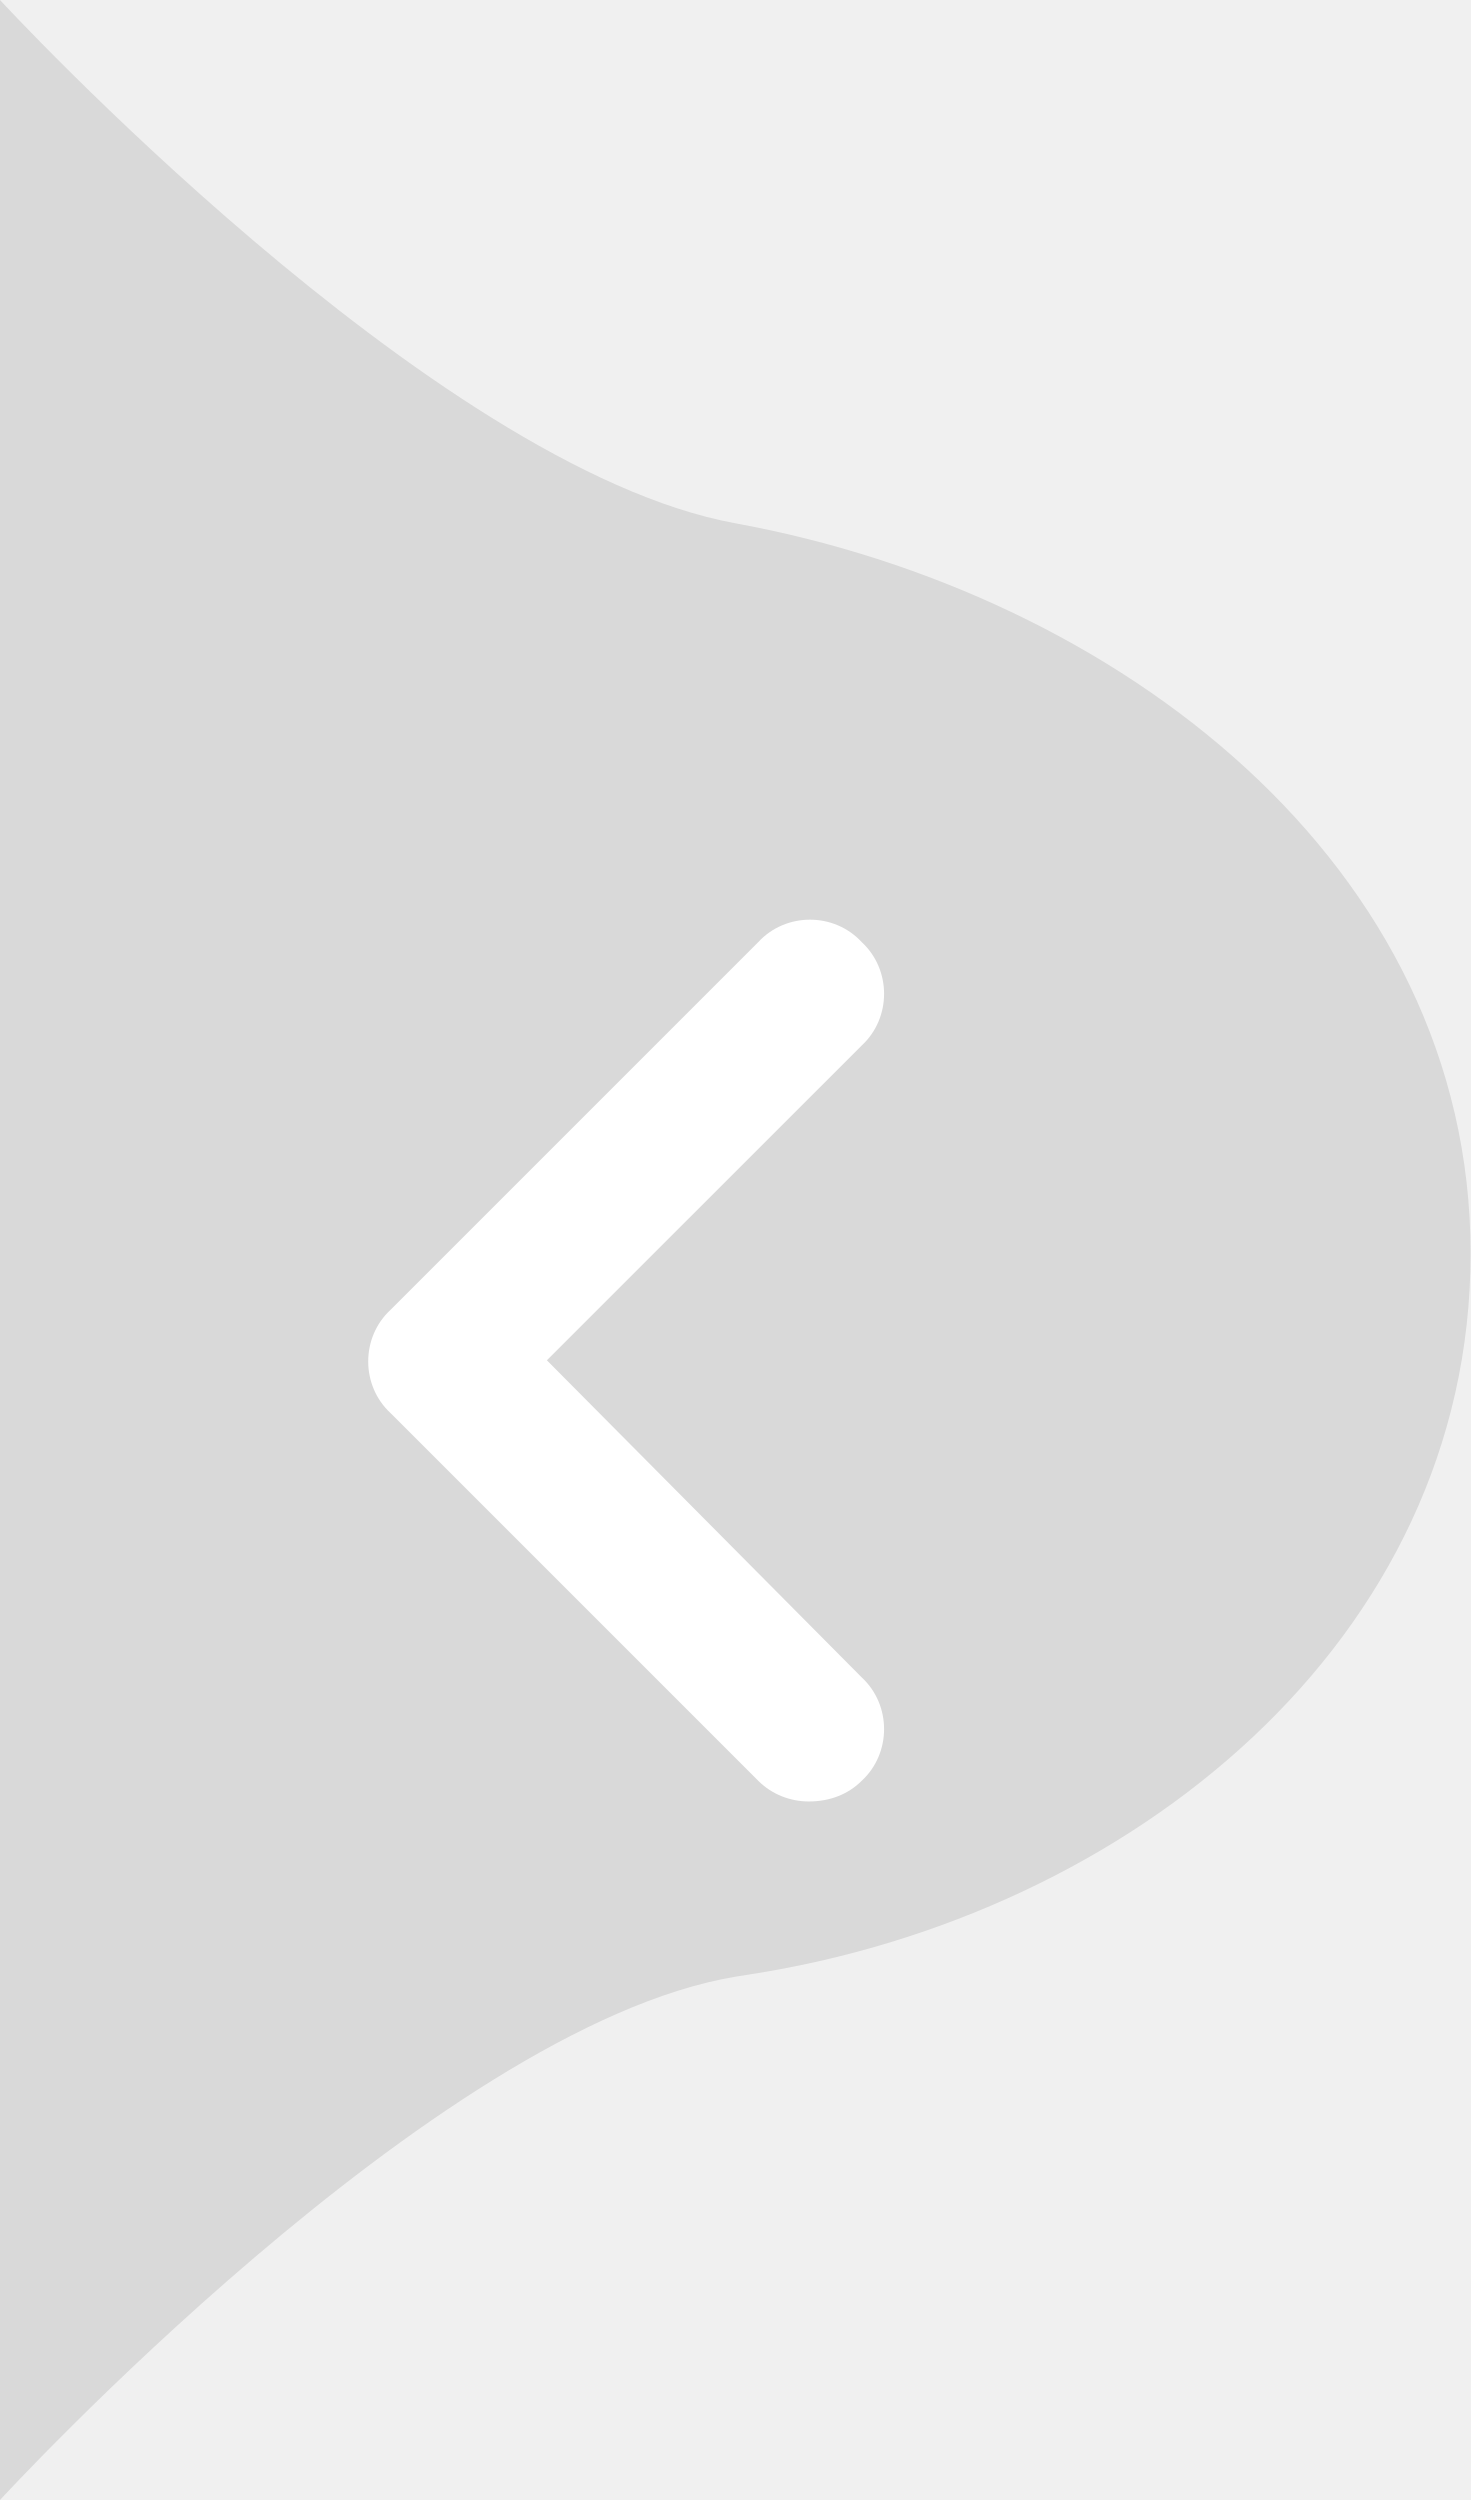
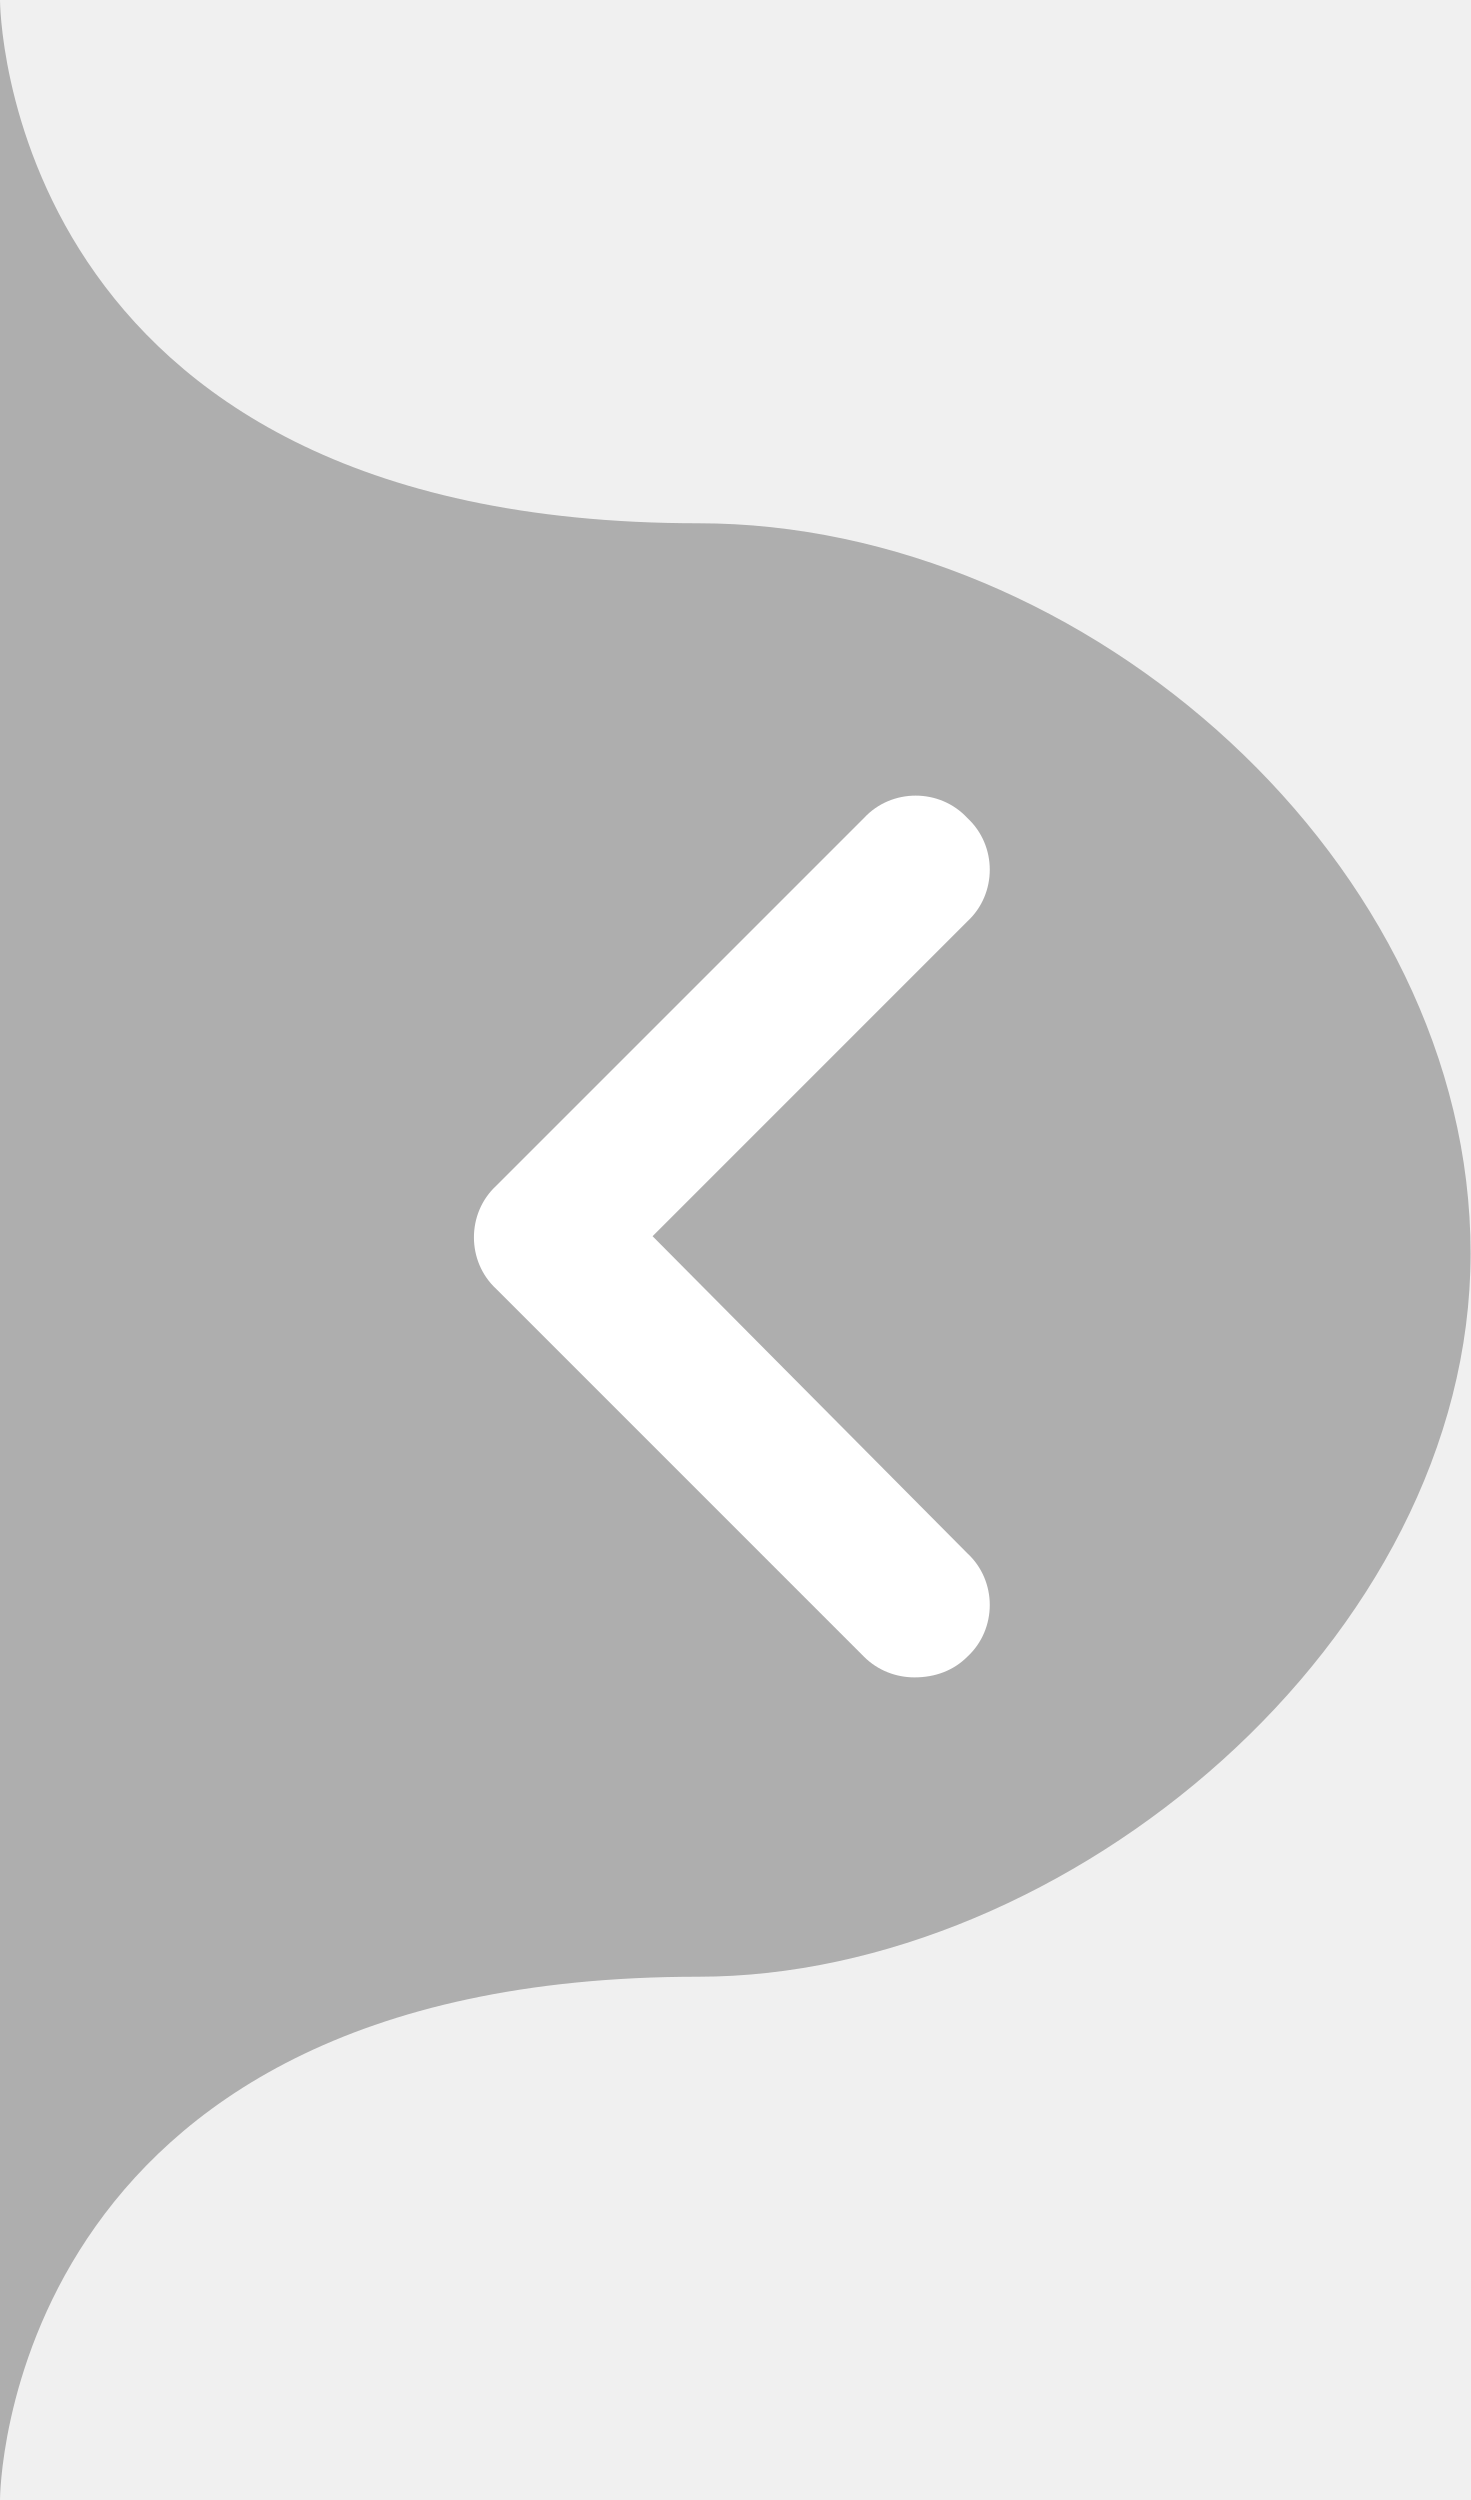
<svg xmlns="http://www.w3.org/2000/svg" width="40" height="68" viewBox="0 0 40 68" fill="none">
-   <path d="M40 34.093C40 23.509 30.411 16.138 20 14.233C11.729 12.719 0 0 0 0V68C0 68 11.815 55.135 20 53.767C20.12 53.747 20.242 53.728 20.365 53.709C30.76 52.108 40 44.611 40 34.093Z" fill="#D9D9D9" />
-   <path d="M22 49C22.562 49 23.062 48.812 23.438 48.438C24.25 47.688 24.25 46.375 23.438 45.625L14.875 37L23.438 28.438C24.25 27.688 24.25 26.375 23.438 25.625C22.688 24.812 21.375 24.812 20.625 25.625L10.625 35.625C9.812 36.375 9.812 37.688 10.625 38.438L20.625 48.438C21 48.812 21.5 49 22 49Z" fill="white" />
+   <path d="M40 34.093C40 23.509 29.584 14.233 19 14.233C0 14.233 0 0 0 0V68C0 68 0 53.767 19 53.767C18.876 53.767 19.122 53.767 19 53.767C29 53.767 40 44.611 40 34.093Z" fill="#AEAEAE" />
+   <path d="M24.875 45.625C25.438 45.625 25.938 45.438 26.312 45.062C27.125 44.312 27.125 43 26.312 42.25L17.75 33.625L26.312 25.062C27.125 24.312 27.125 23 26.312 22.25C25.562 21.438 24.25 21.438 23.5 22.25L13.5 32.25C12.688 33 12.688 34.312 13.5 35.062L23.5 45.062C23.875 45.438 24.375 45.625 24.875 45.625Z" fill="white" />
</svg>
